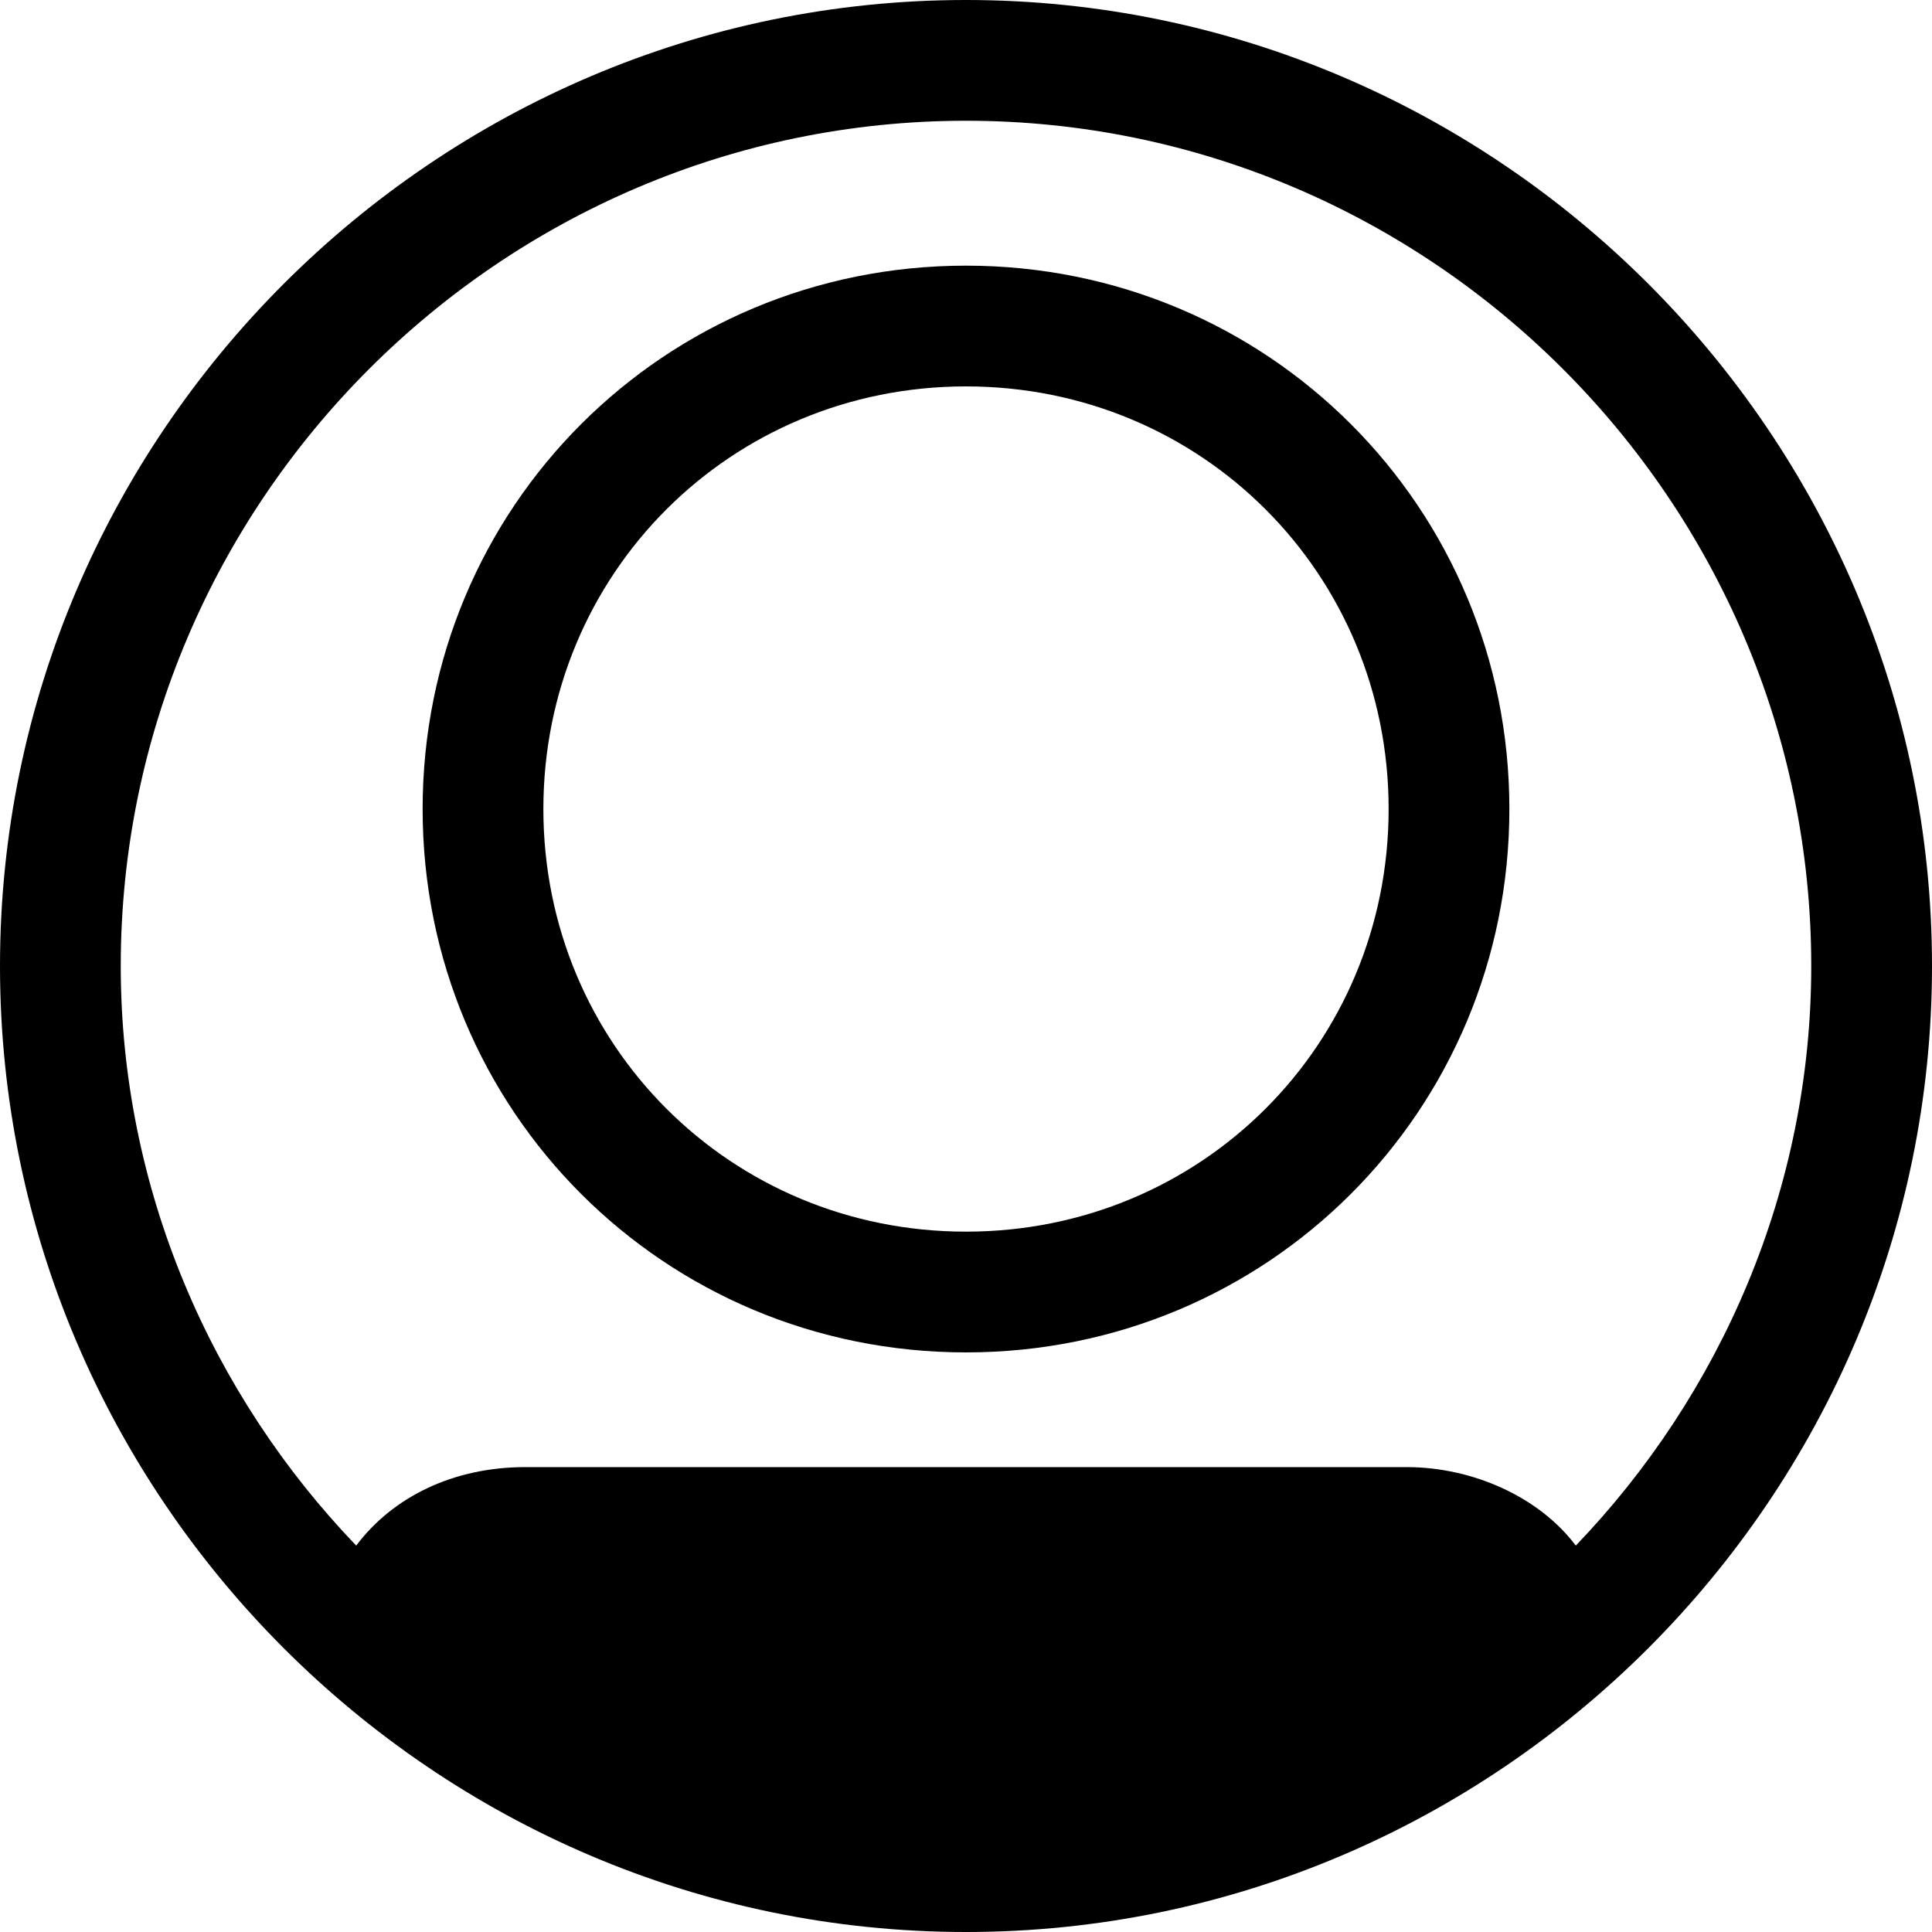
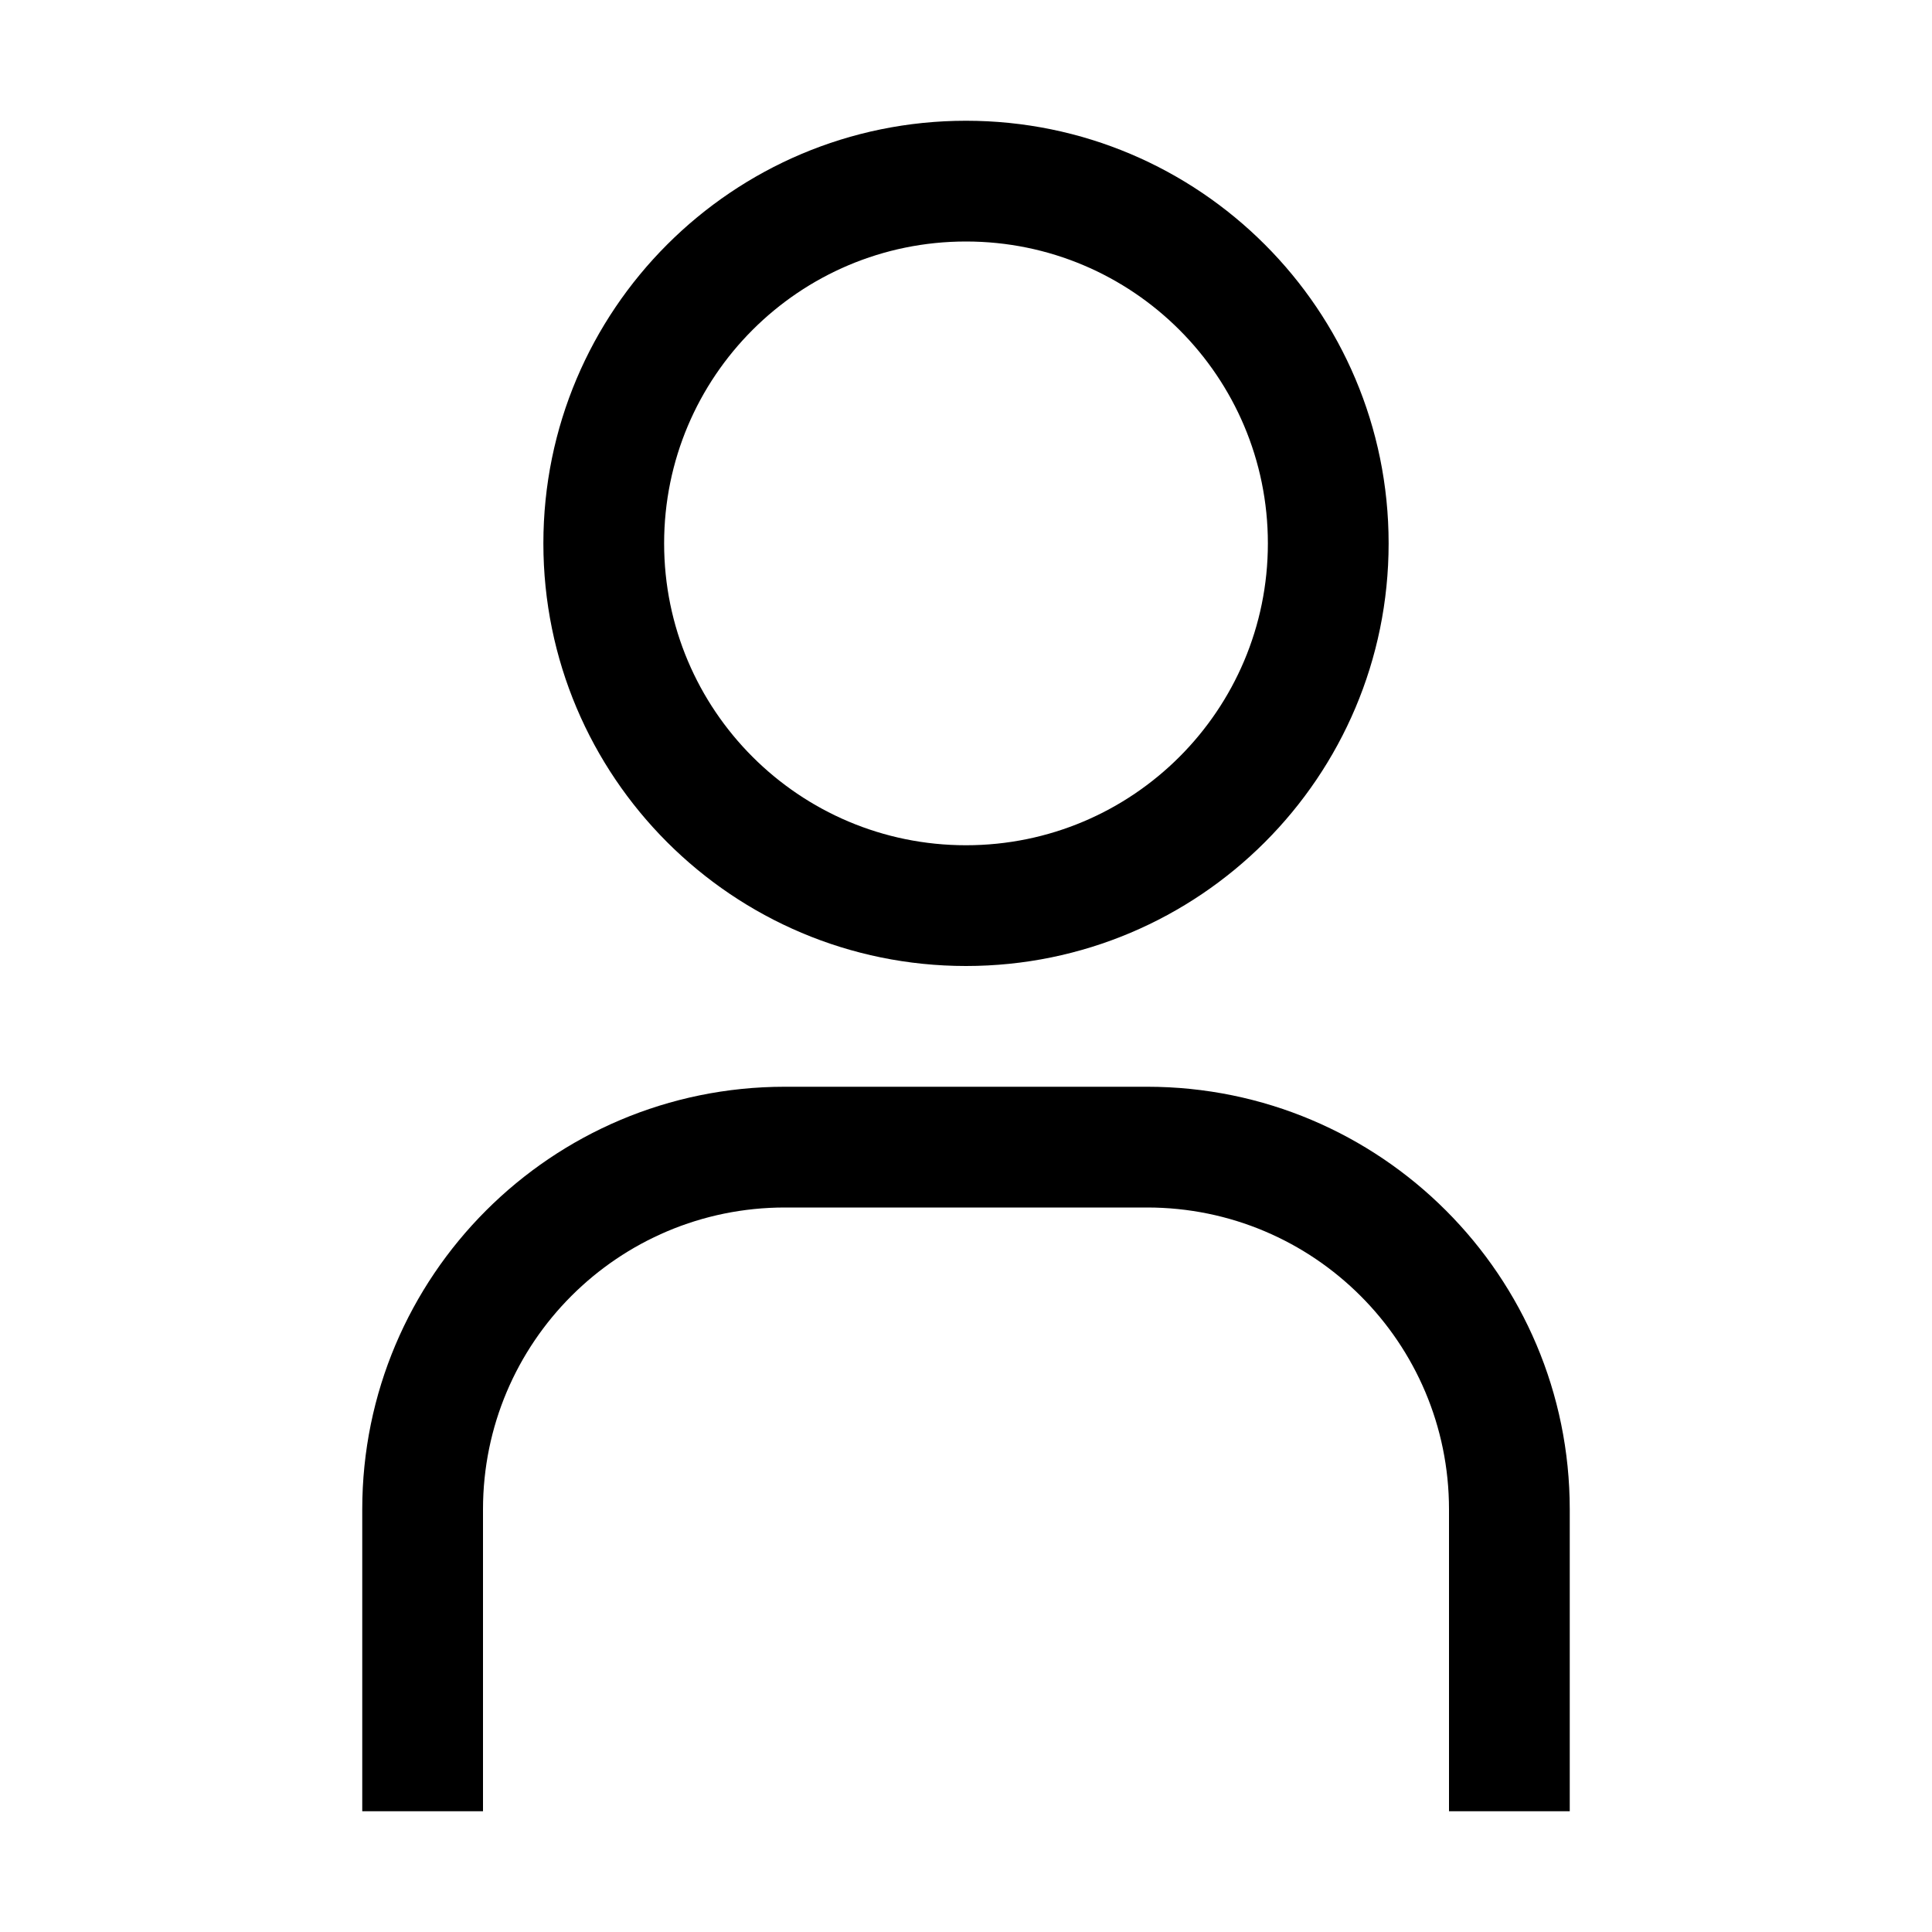
- <svg xmlns="http://www.w3.org/2000/svg" width="32px" height="32px" viewBox="0 0 32 32" version="1.1" fill-rule="evenodd">
-   <path d="M16,6.4 C19.9,6.4 23,9.5 23,13.4 C23,17.3 19.9,20.4 16,20.4 C12.1,20.4 9,17.3 9,13.4 C9,9.5 12.1,6.4 16,6.4 L16,6.4 Z M16,4.4 C11,4.4 7,8.4 7,13.4 C7,18.4 11,22.4 16,22.4 C21,22.4 25,18.4 25,13.4 C25,8.4 21,4.4 16,4.4 L16,4.4 L16,4.4 Z" />
-   <path d="M16,0 C7.2,0 0,7.2 0,16 C0,24.8 7.2,32 16,32 C24.8,32 32,24.8 32,16 C32,7.2 24.8,0 16,0 L16,0 Z M23.3,24.3 L8.7,24.3 C7.5,24.3 6.5,24.8 5.9,25.6 C3.5,23.1 2,19.7 2,16 C2,8.3 8.3,2 16,2 C23.7,2 30,8.3 30,16 C30,19.7 28.5,23.1 26.1,25.6 C25.5,24.8 24.4,24.3 23.3,24.3 L23.3,24.3 Z" />
+ <svg xmlns="http://www.w3.org/2000/svg" focusable="false" preserveAspectRatio="xMidYMid meet" fill="currentColor" width="32" height="32" viewBox="0 0 32 32" aria-hidden="true">
+   <path d="M16 4a5 5 0 11-5 5 5 5 0 015-5m0-2a7 7 0 107 7A7 7 0 0016 2zM26 30H24V25a5 5 0 00-5-5H13a5 5 0 00-5 5v5H6V25a7 7 0 017-7h6a7 7 0 017 7z" />
</svg>
